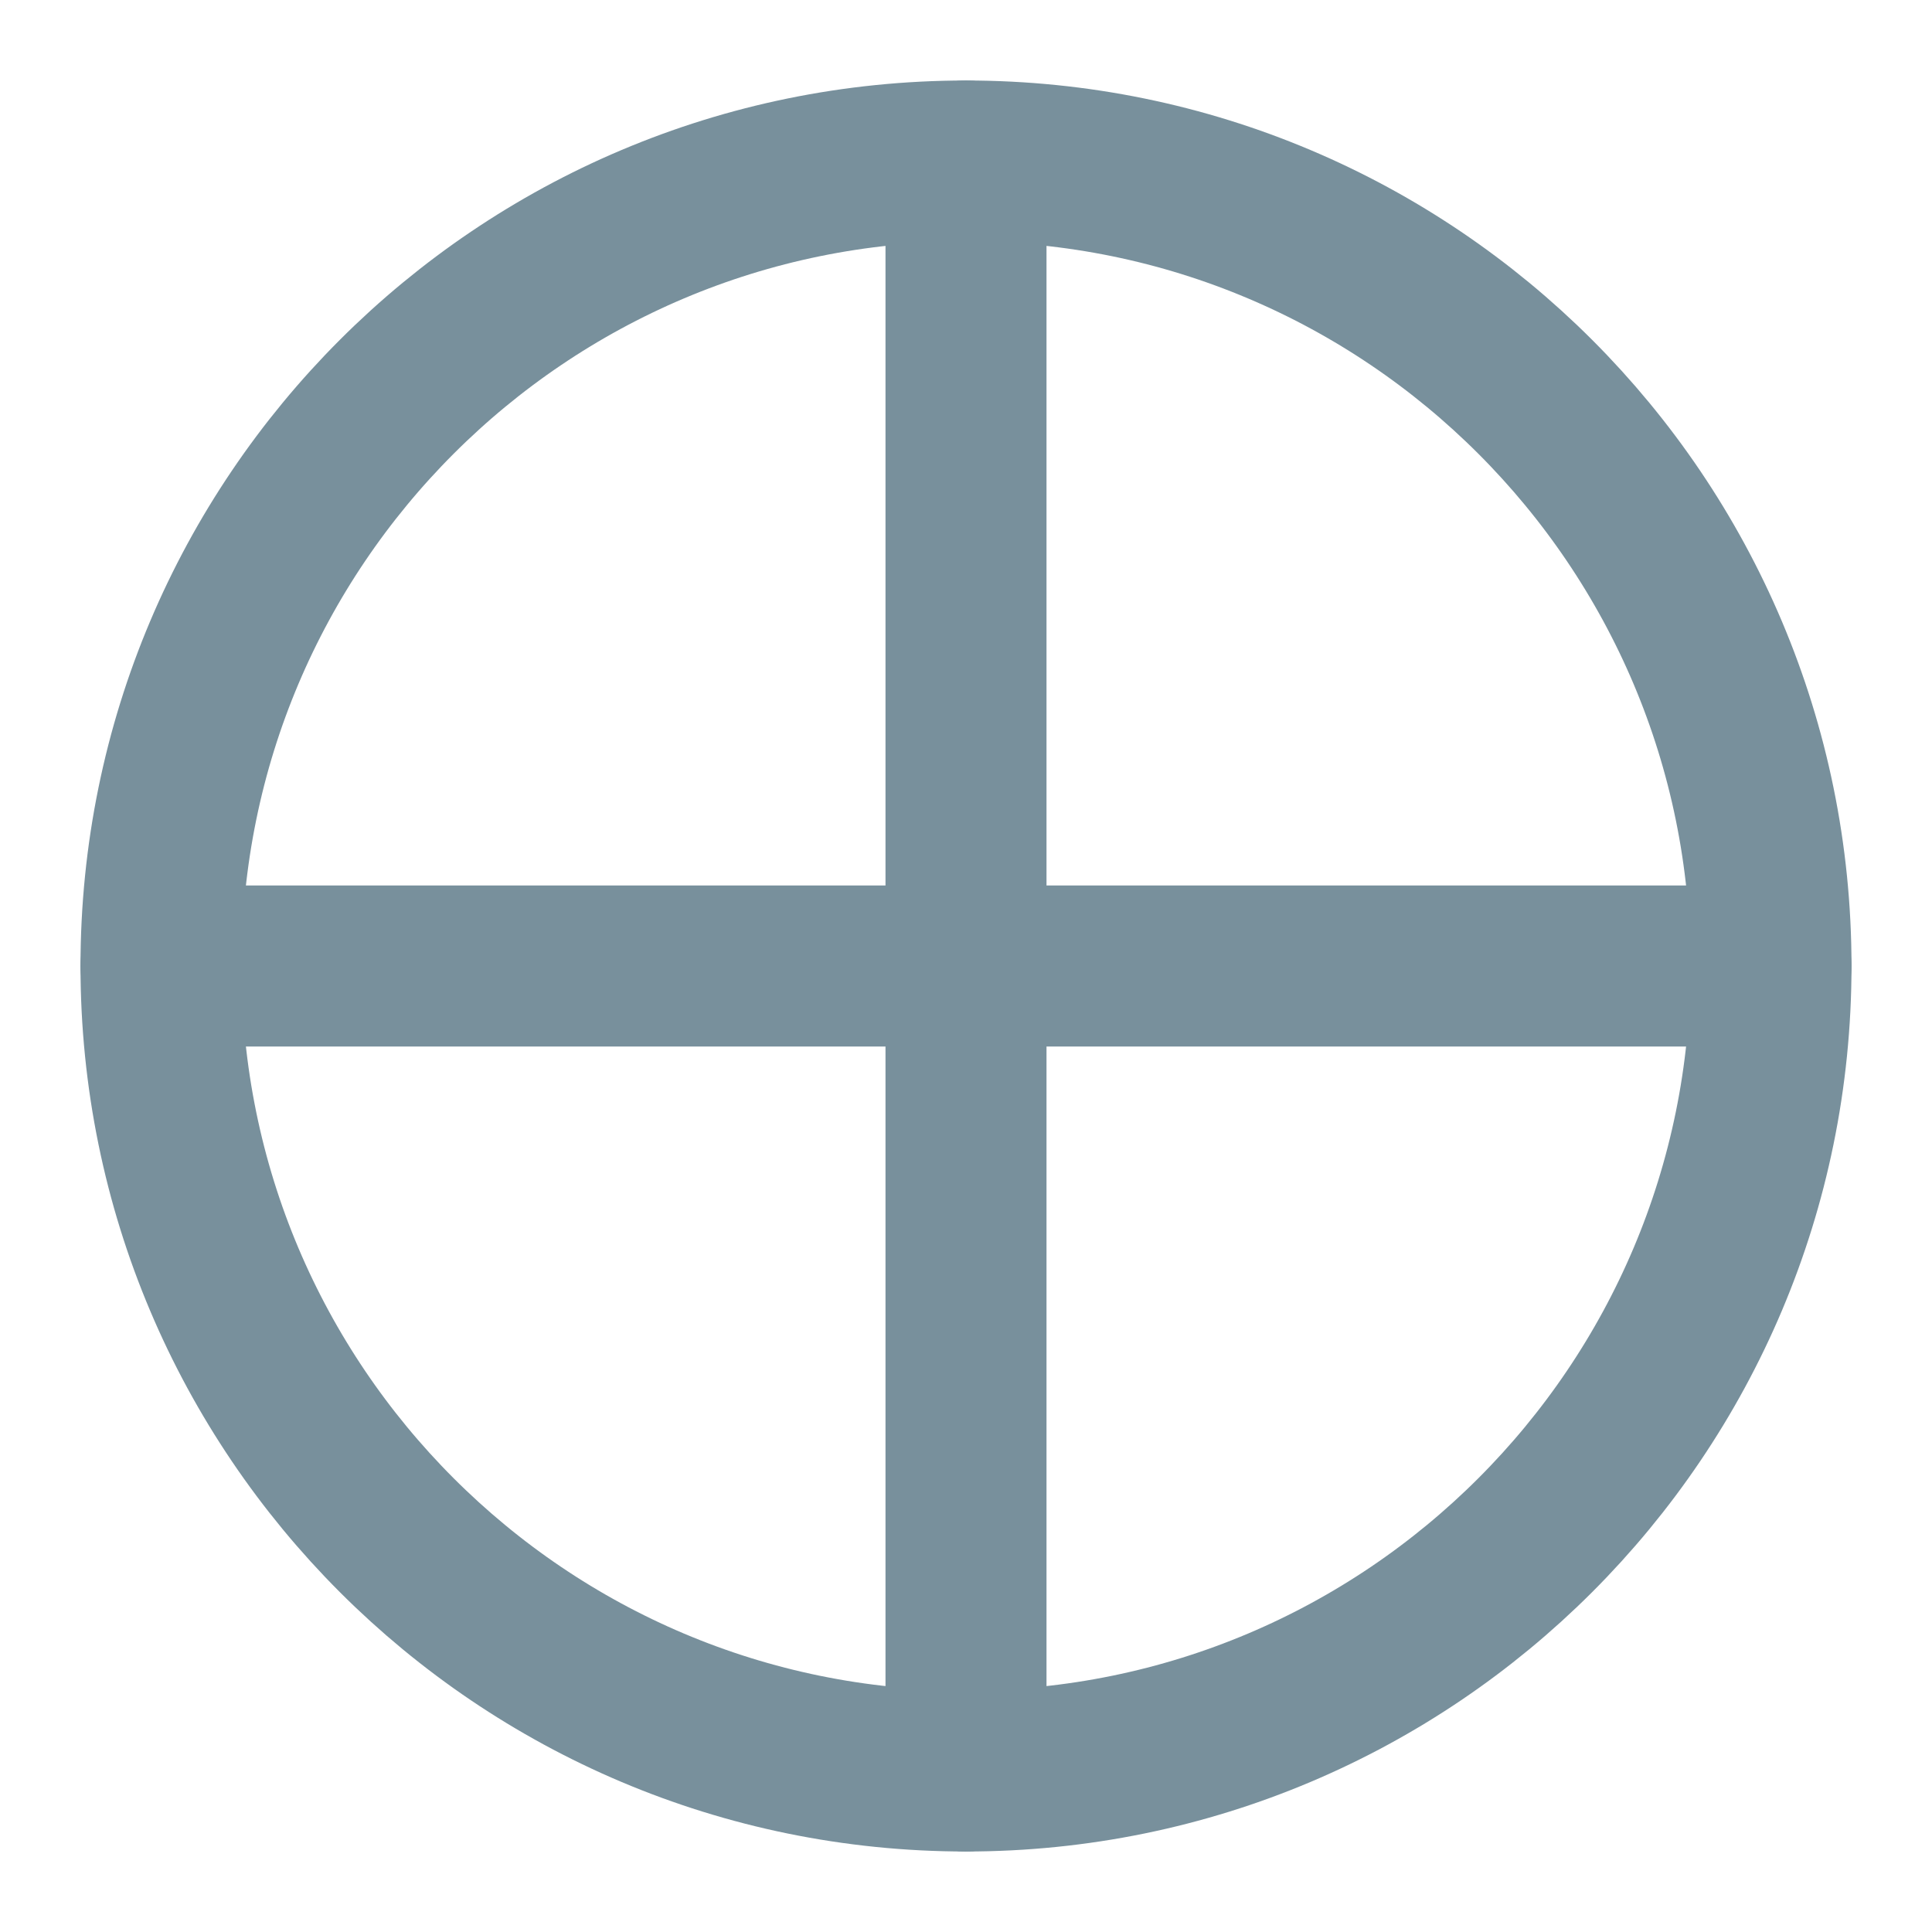
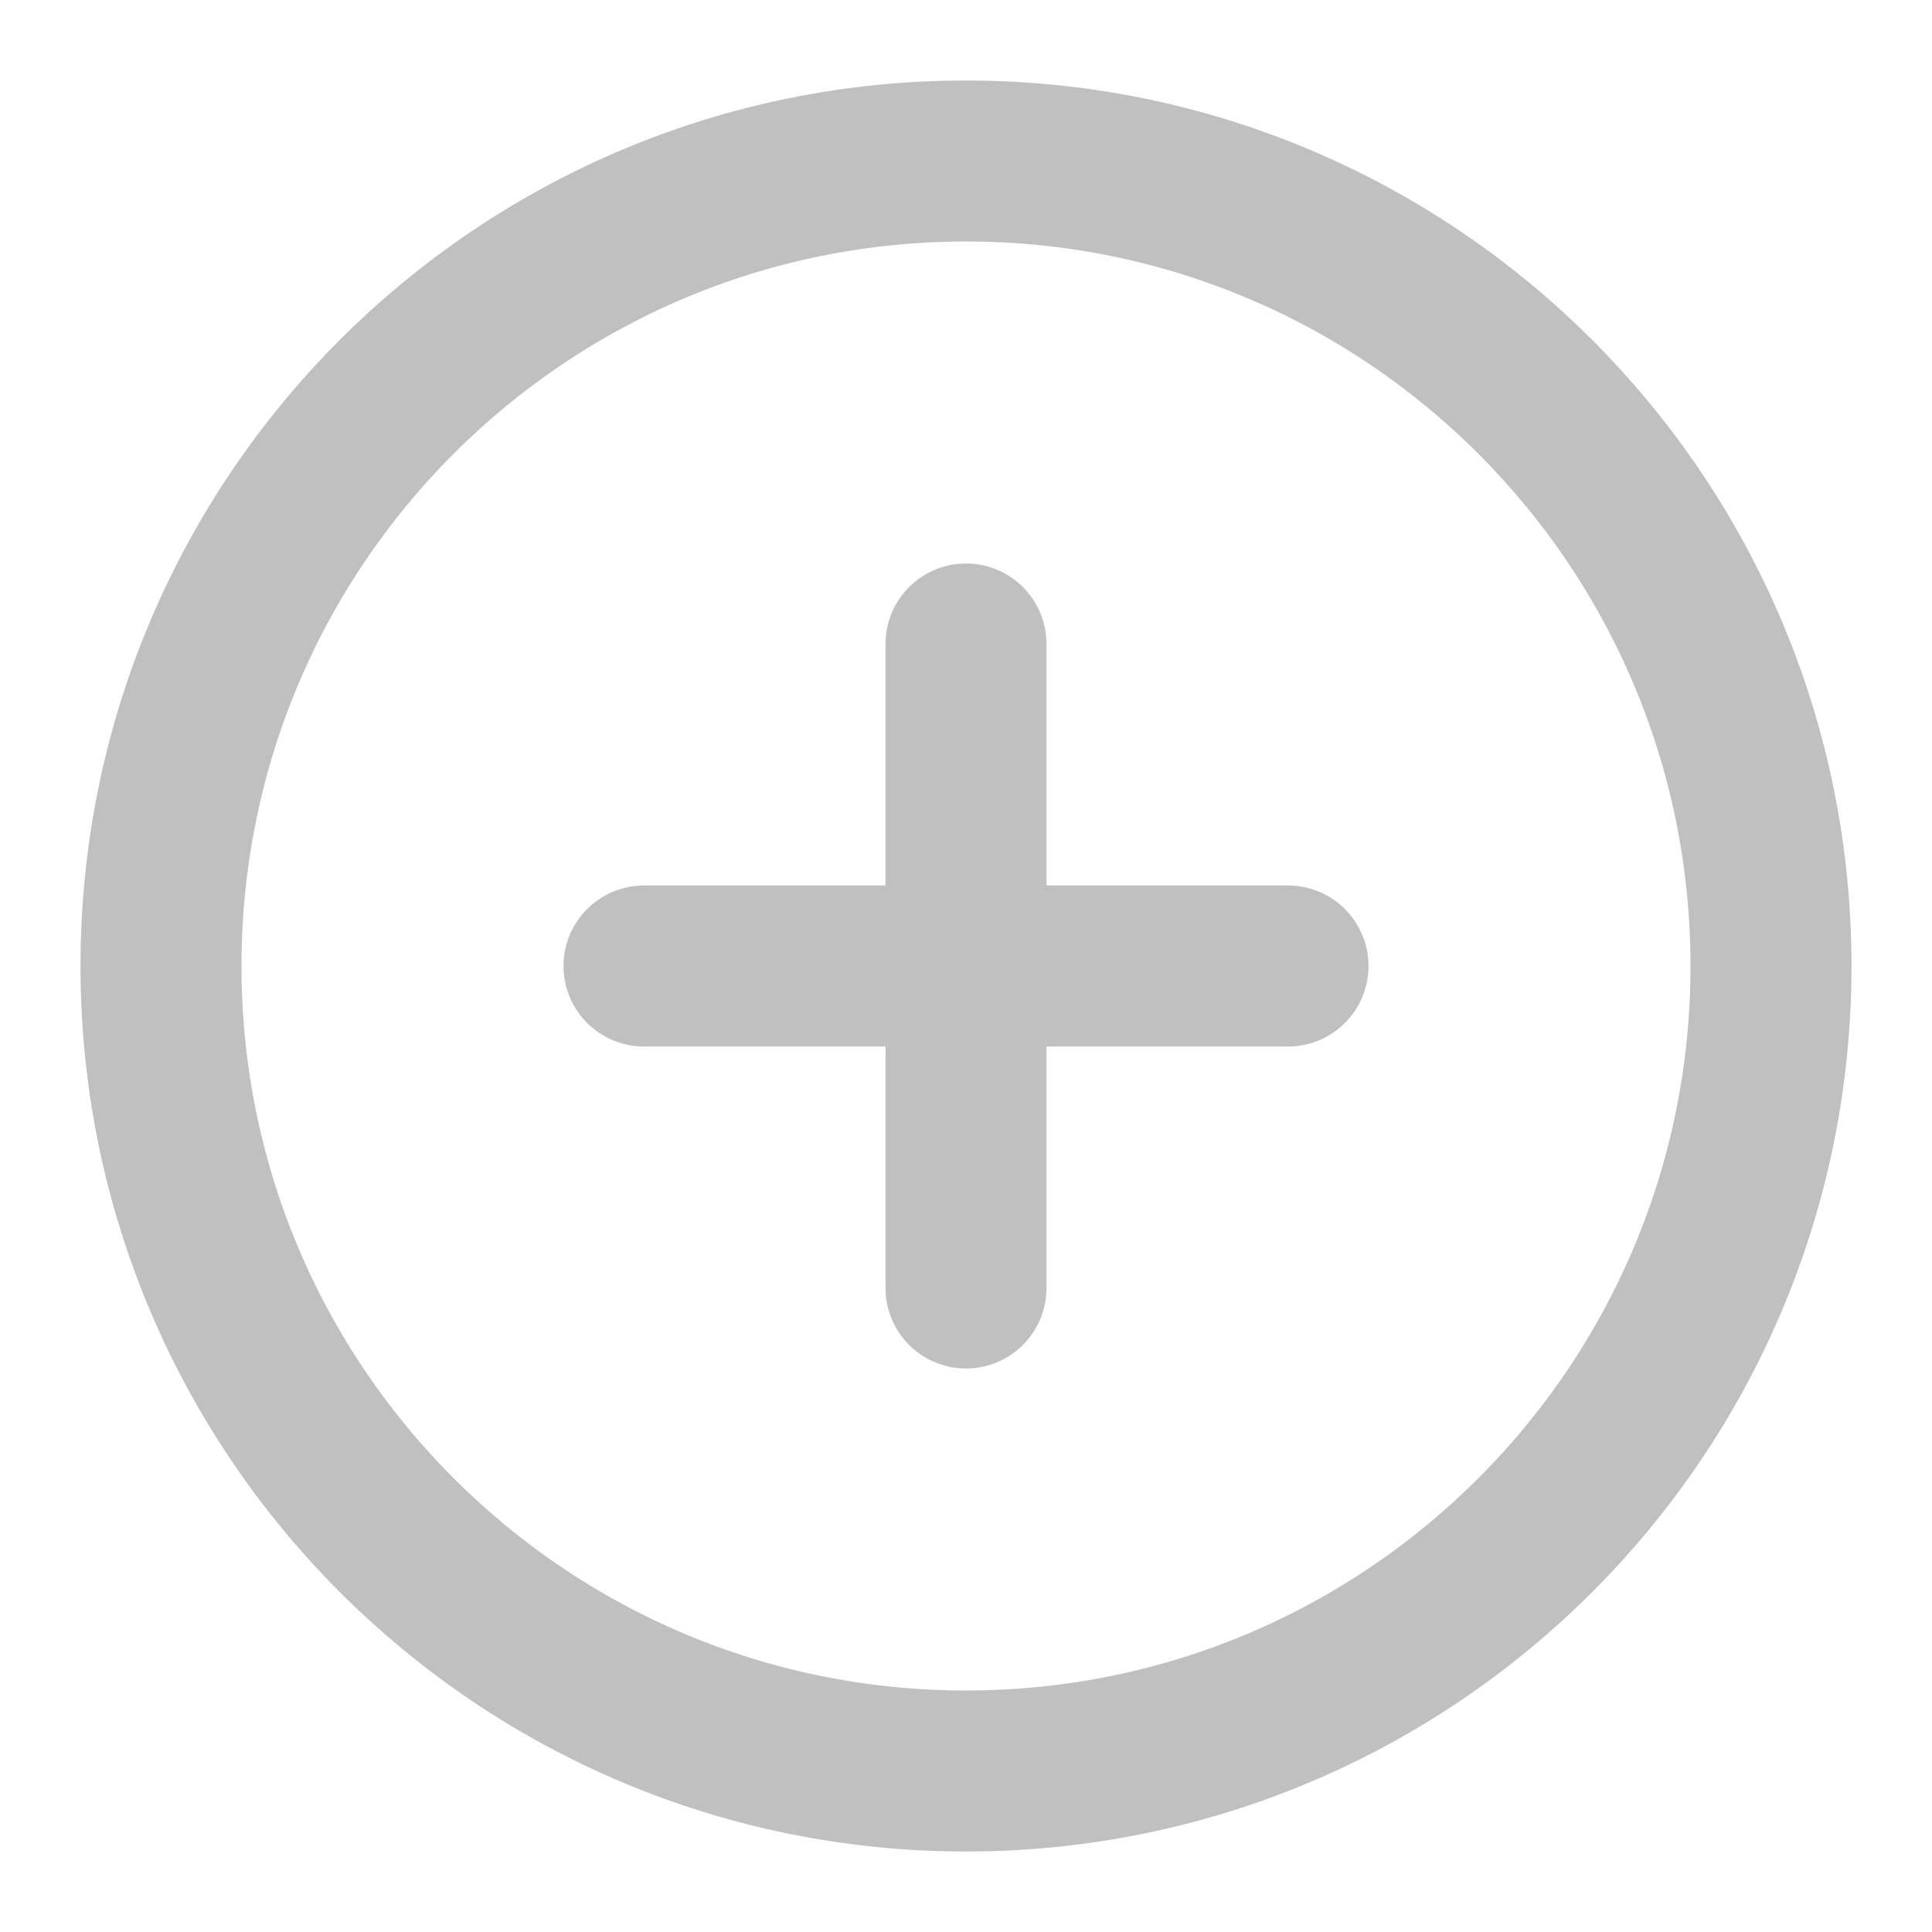
- <svg viewBox="0 0 24 24" fill="none" stroke="#78909C" stroke-width="2" stroke-linecap="round" stroke-linejoin="round">
+ <svg xmlns="http://www.w3.org/2000/svg" viewBox="0 0 24 24" fill="none" stroke="#C0C0C0" stroke-width="2" stroke-linecap="round" stroke-linejoin="round">
  <circle cx="12" cy="12" r="10" />
-   <path d="M12 2v20" />
-   <path d="M2 12h20" />
+   <line x1="12" y1="8" x2="12" y2="16" />
+   <line x1="8" y1="12" x2="16" y2="12" />
</svg>
